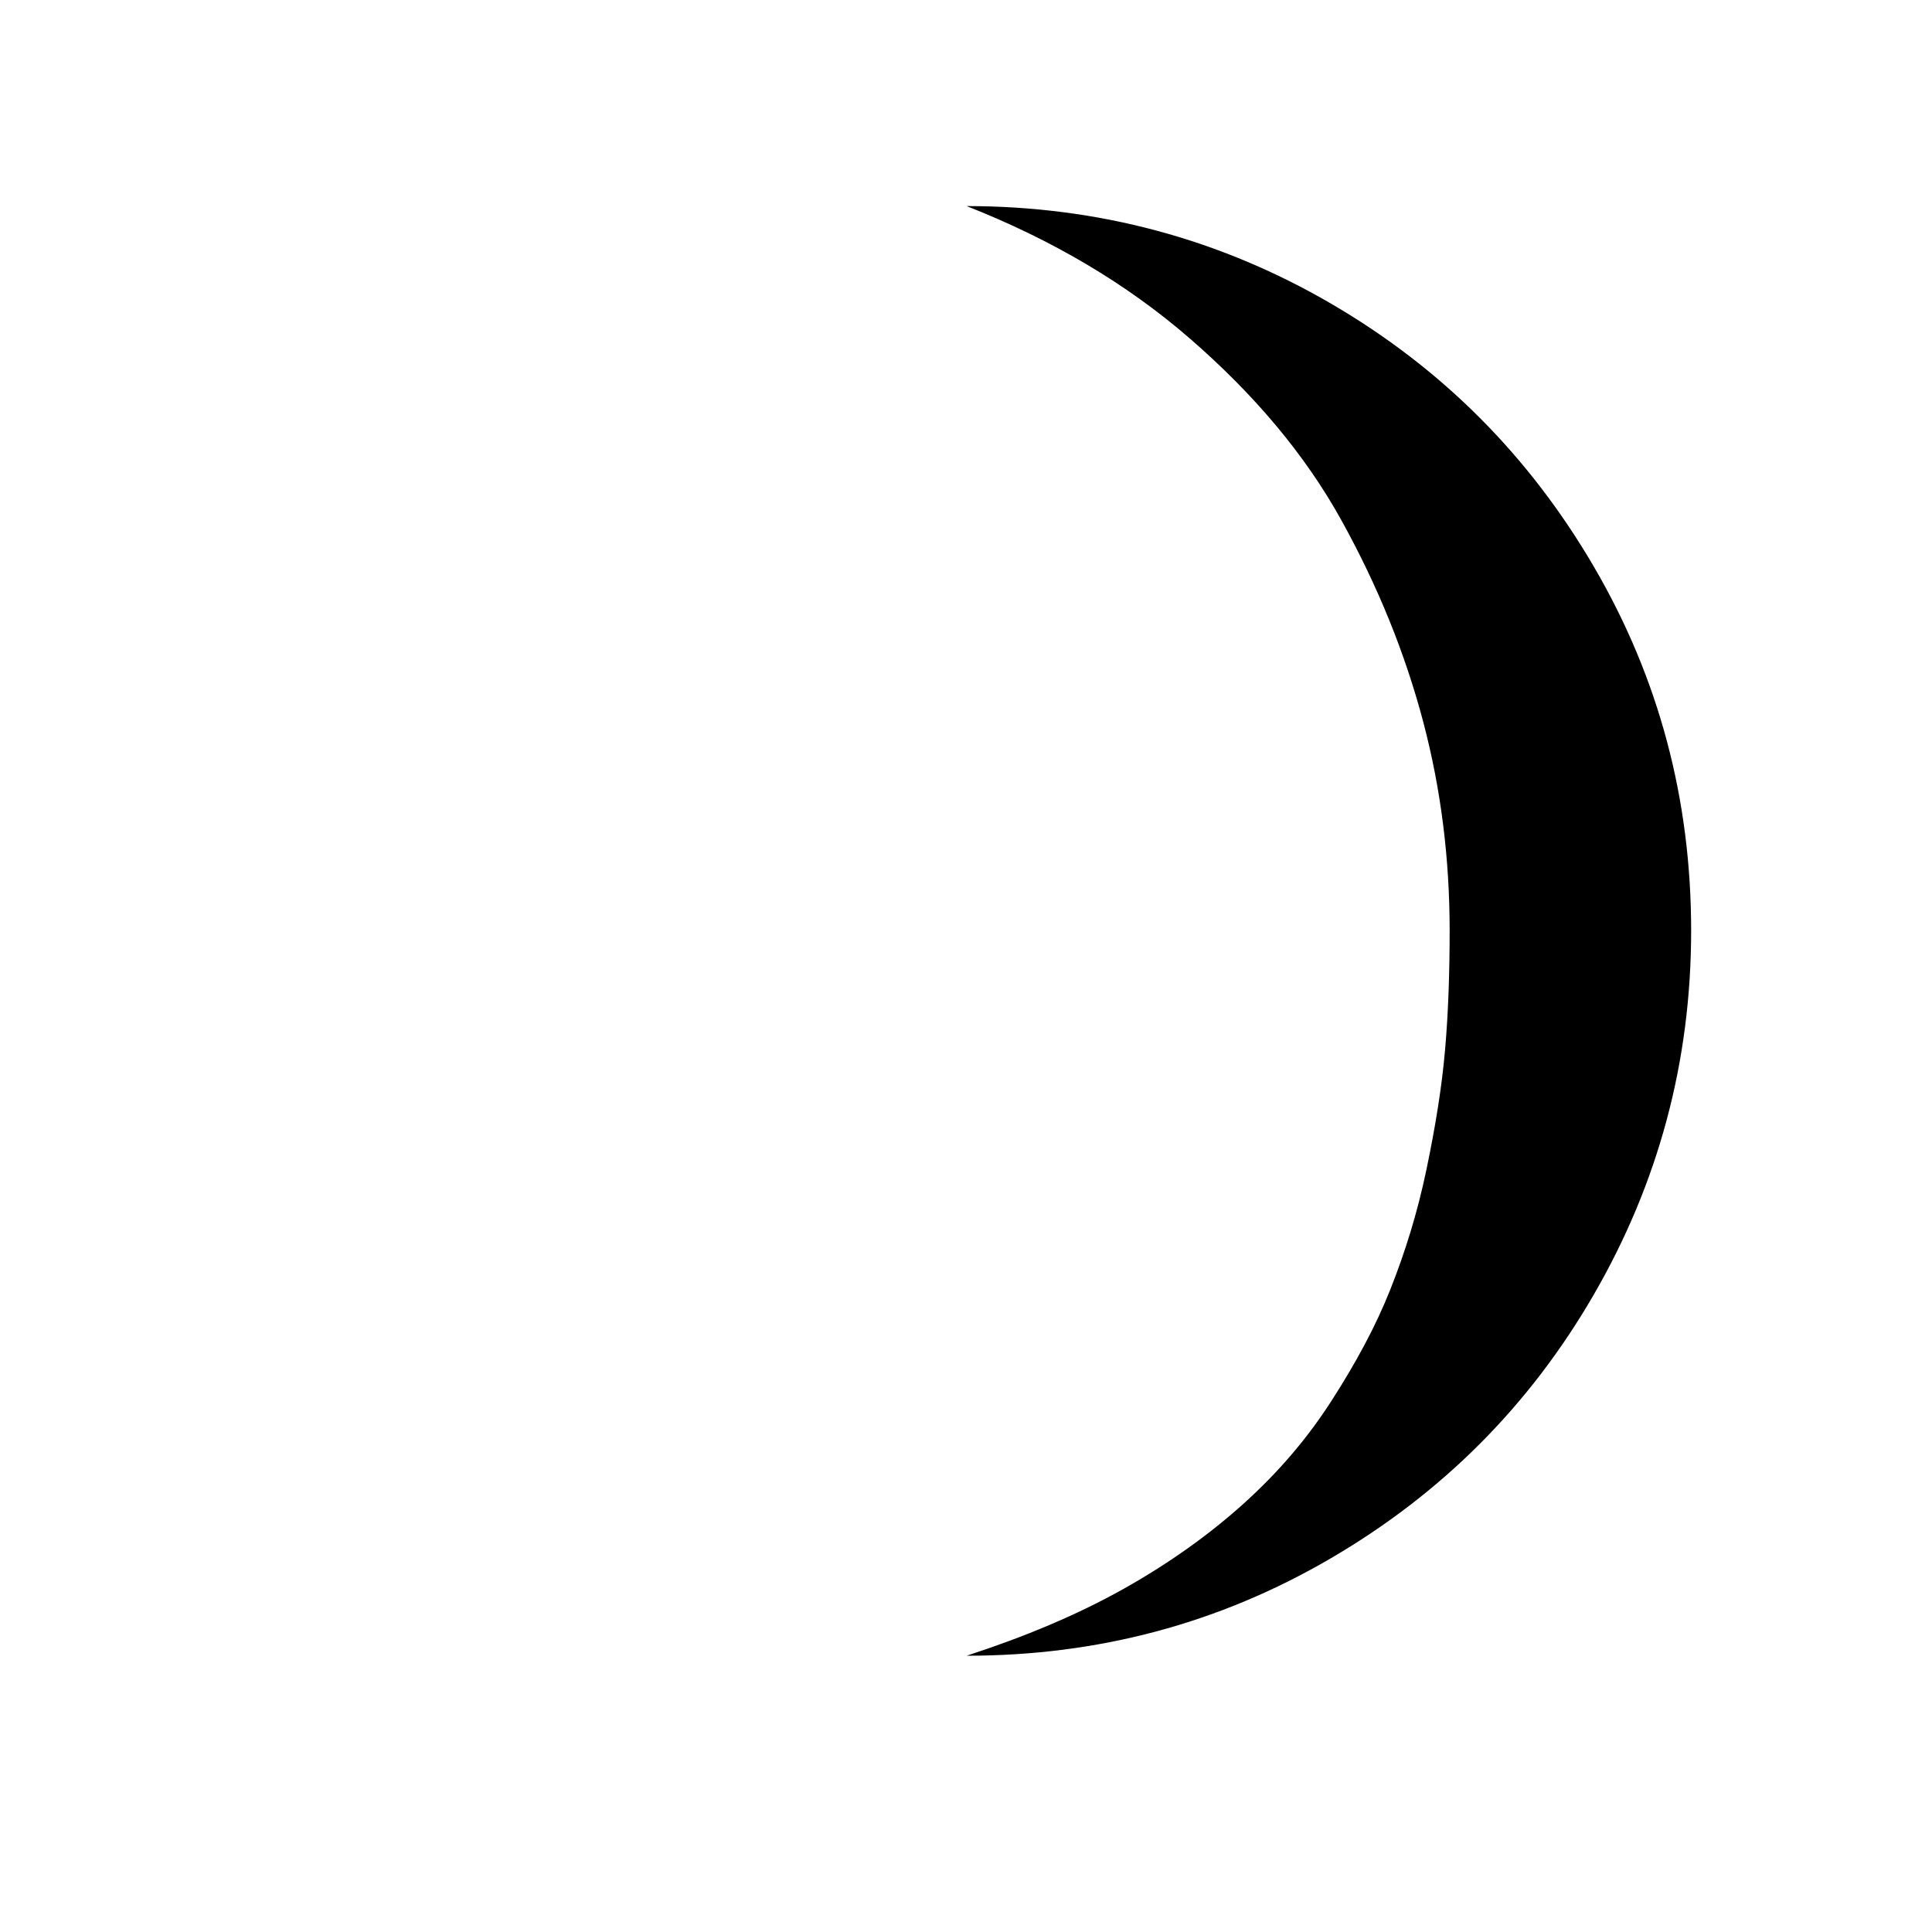
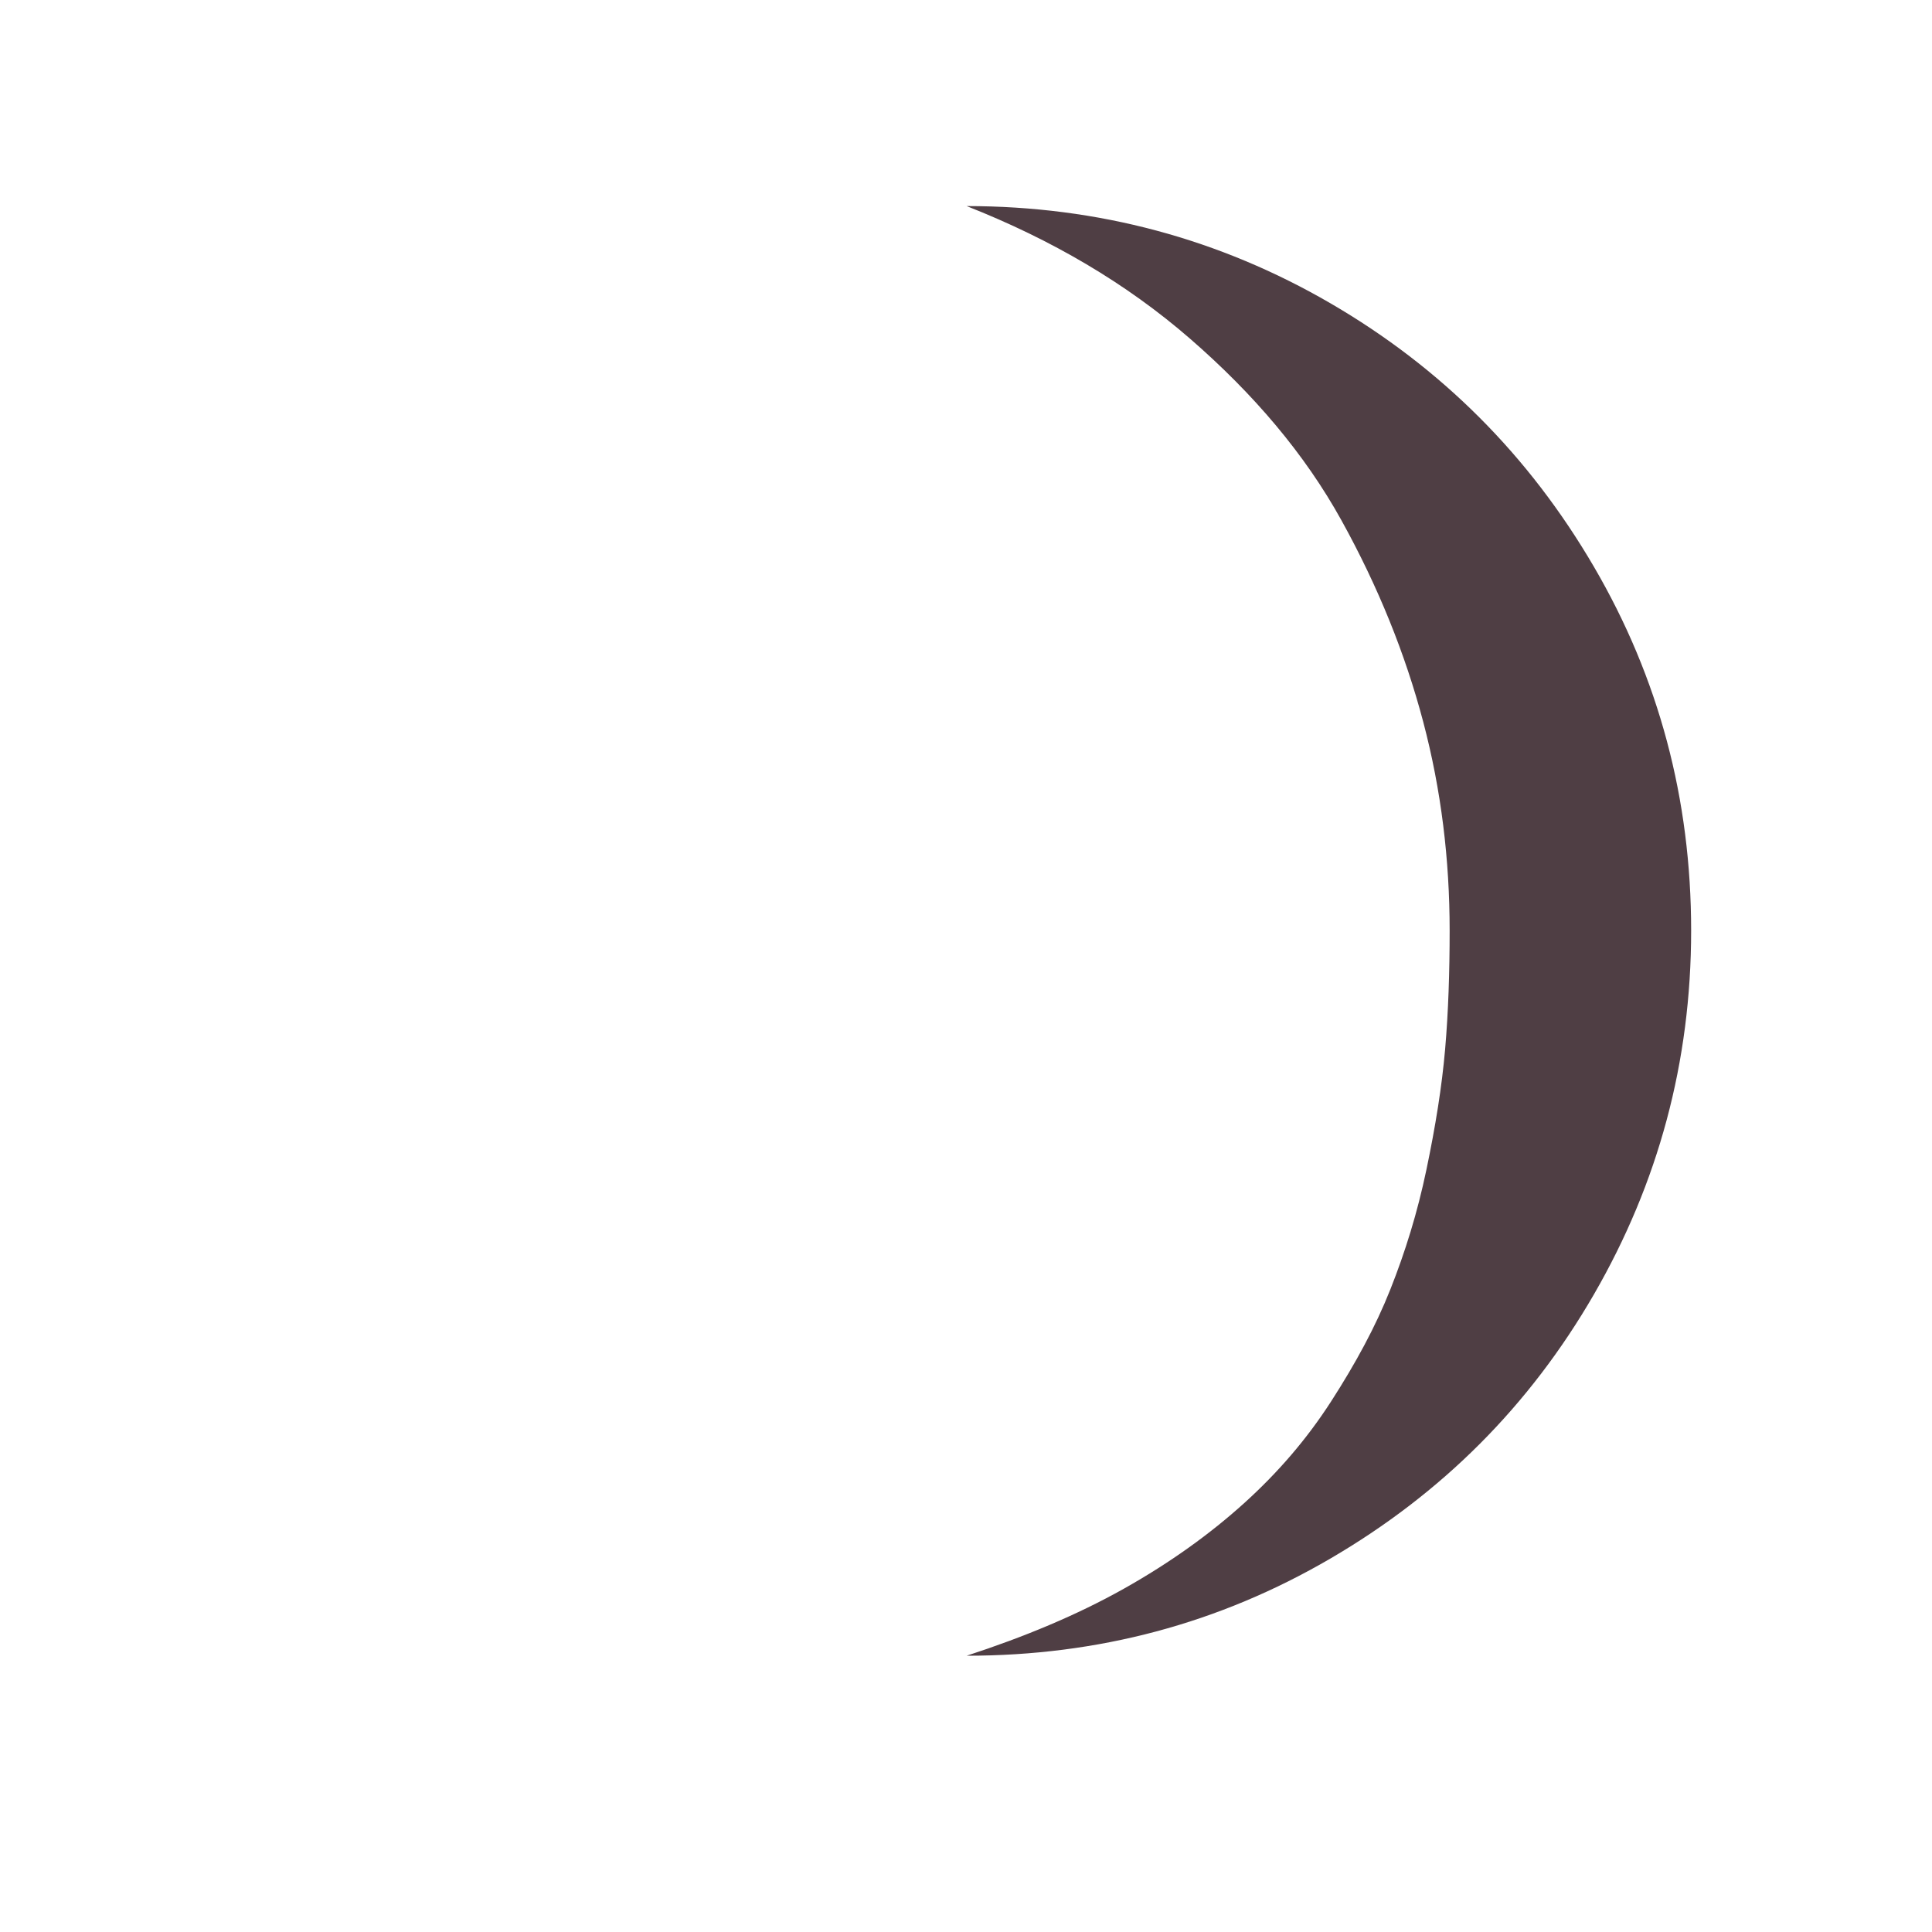
- <svg xmlns="http://www.w3.org/2000/svg" version="1.1" id="Layer_1" x="0px" y="0px" viewBox="0 0 30 30" style="enable-background:new 0 0 30 30;" xml:space="preserve">
+ <svg xmlns="http://www.w3.org/2000/svg" fill="#4F3E44" version="1.1" id="Layer_1" x="0px" y="0px" viewBox="0 0 30 30" style="enable-background:new 0 0 30 30;" xml:space="preserve">
  <path d="M15.01,25.71c2.04,0,3.92-0.5,5.65-1.51s3.09-2.37,4.09-4.1s1.51-3.61,1.51-5.65s-0.5-3.92-1.51-5.65s-2.37-3.09-4.09-4.09  s-3.61-1.51-5.65-1.51c1.32,0.52,2.48,1.2,3.47,2.06s1.78,1.79,2.35,2.82s0.99,2.07,1.27,3.13s0.41,2.14,0.41,3.24  c0,0.64-0.02,1.26-0.07,1.84c-0.05,0.58-0.15,1.2-0.29,1.87s-0.33,1.28-0.56,1.86s-0.54,1.15-0.92,1.74s-0.83,1.11-1.35,1.58  s-1.14,0.92-1.87,1.33S15.9,25.42,15.01,25.71z" />
</svg>
